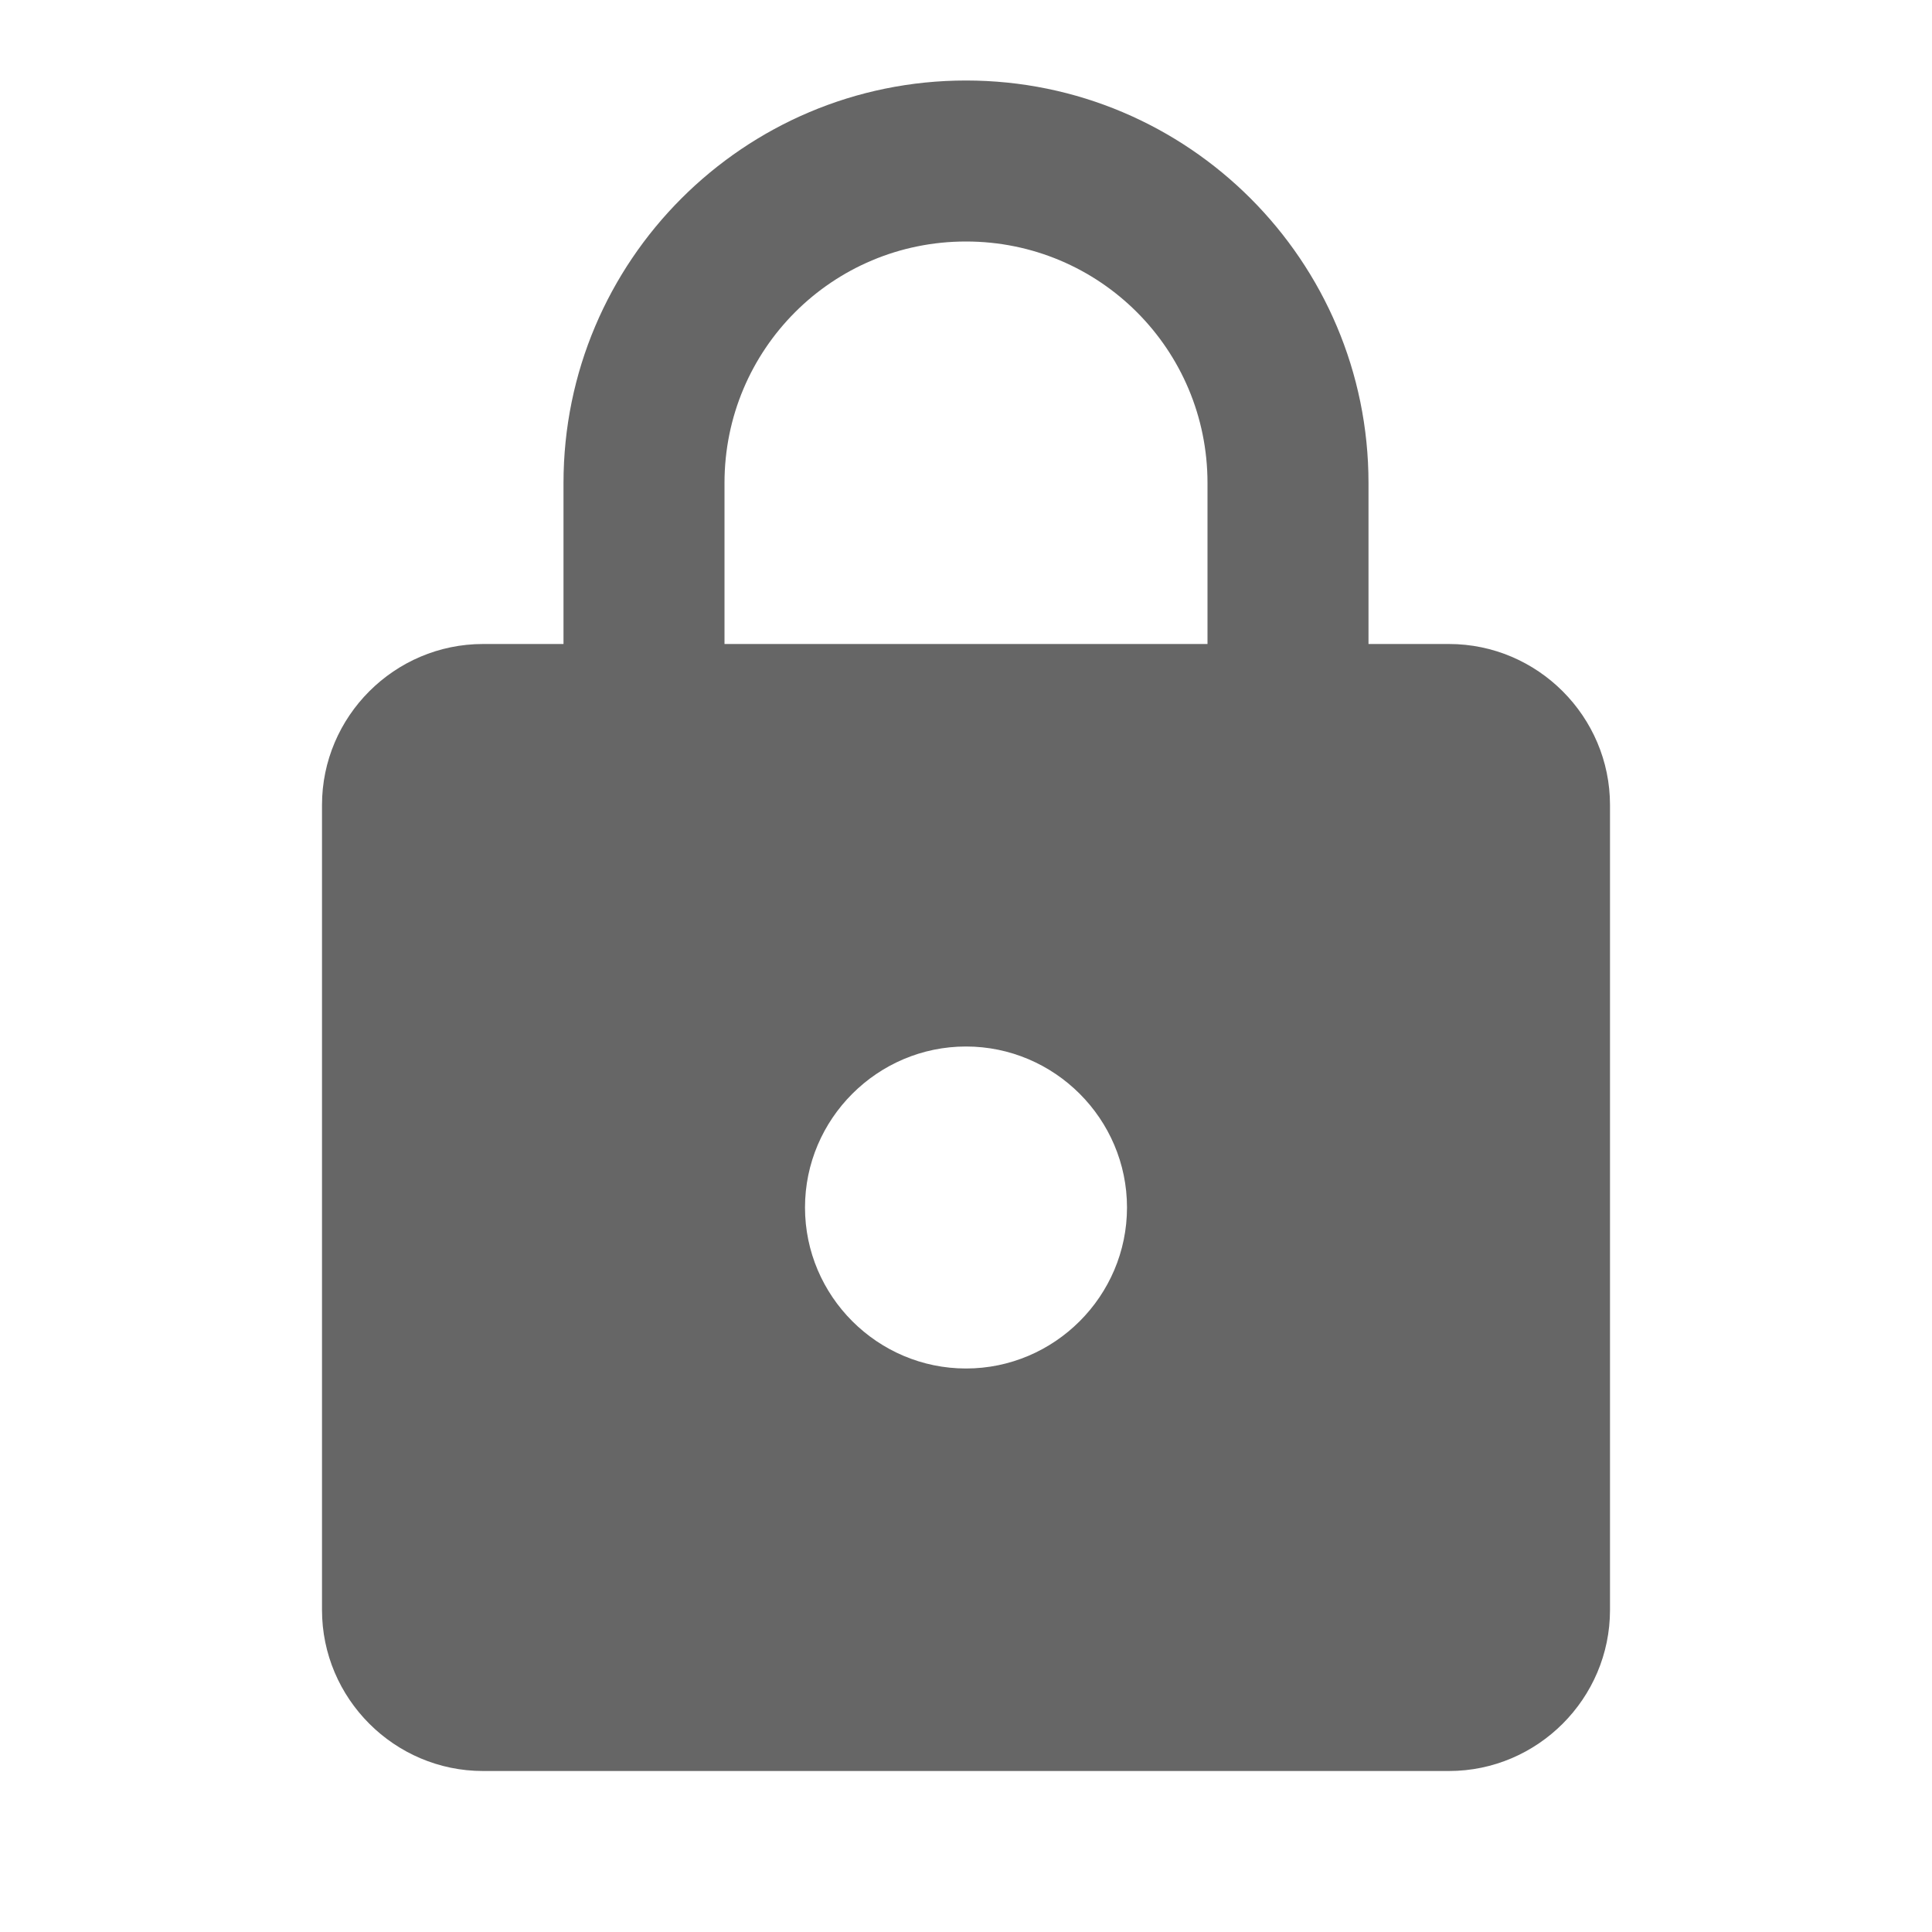
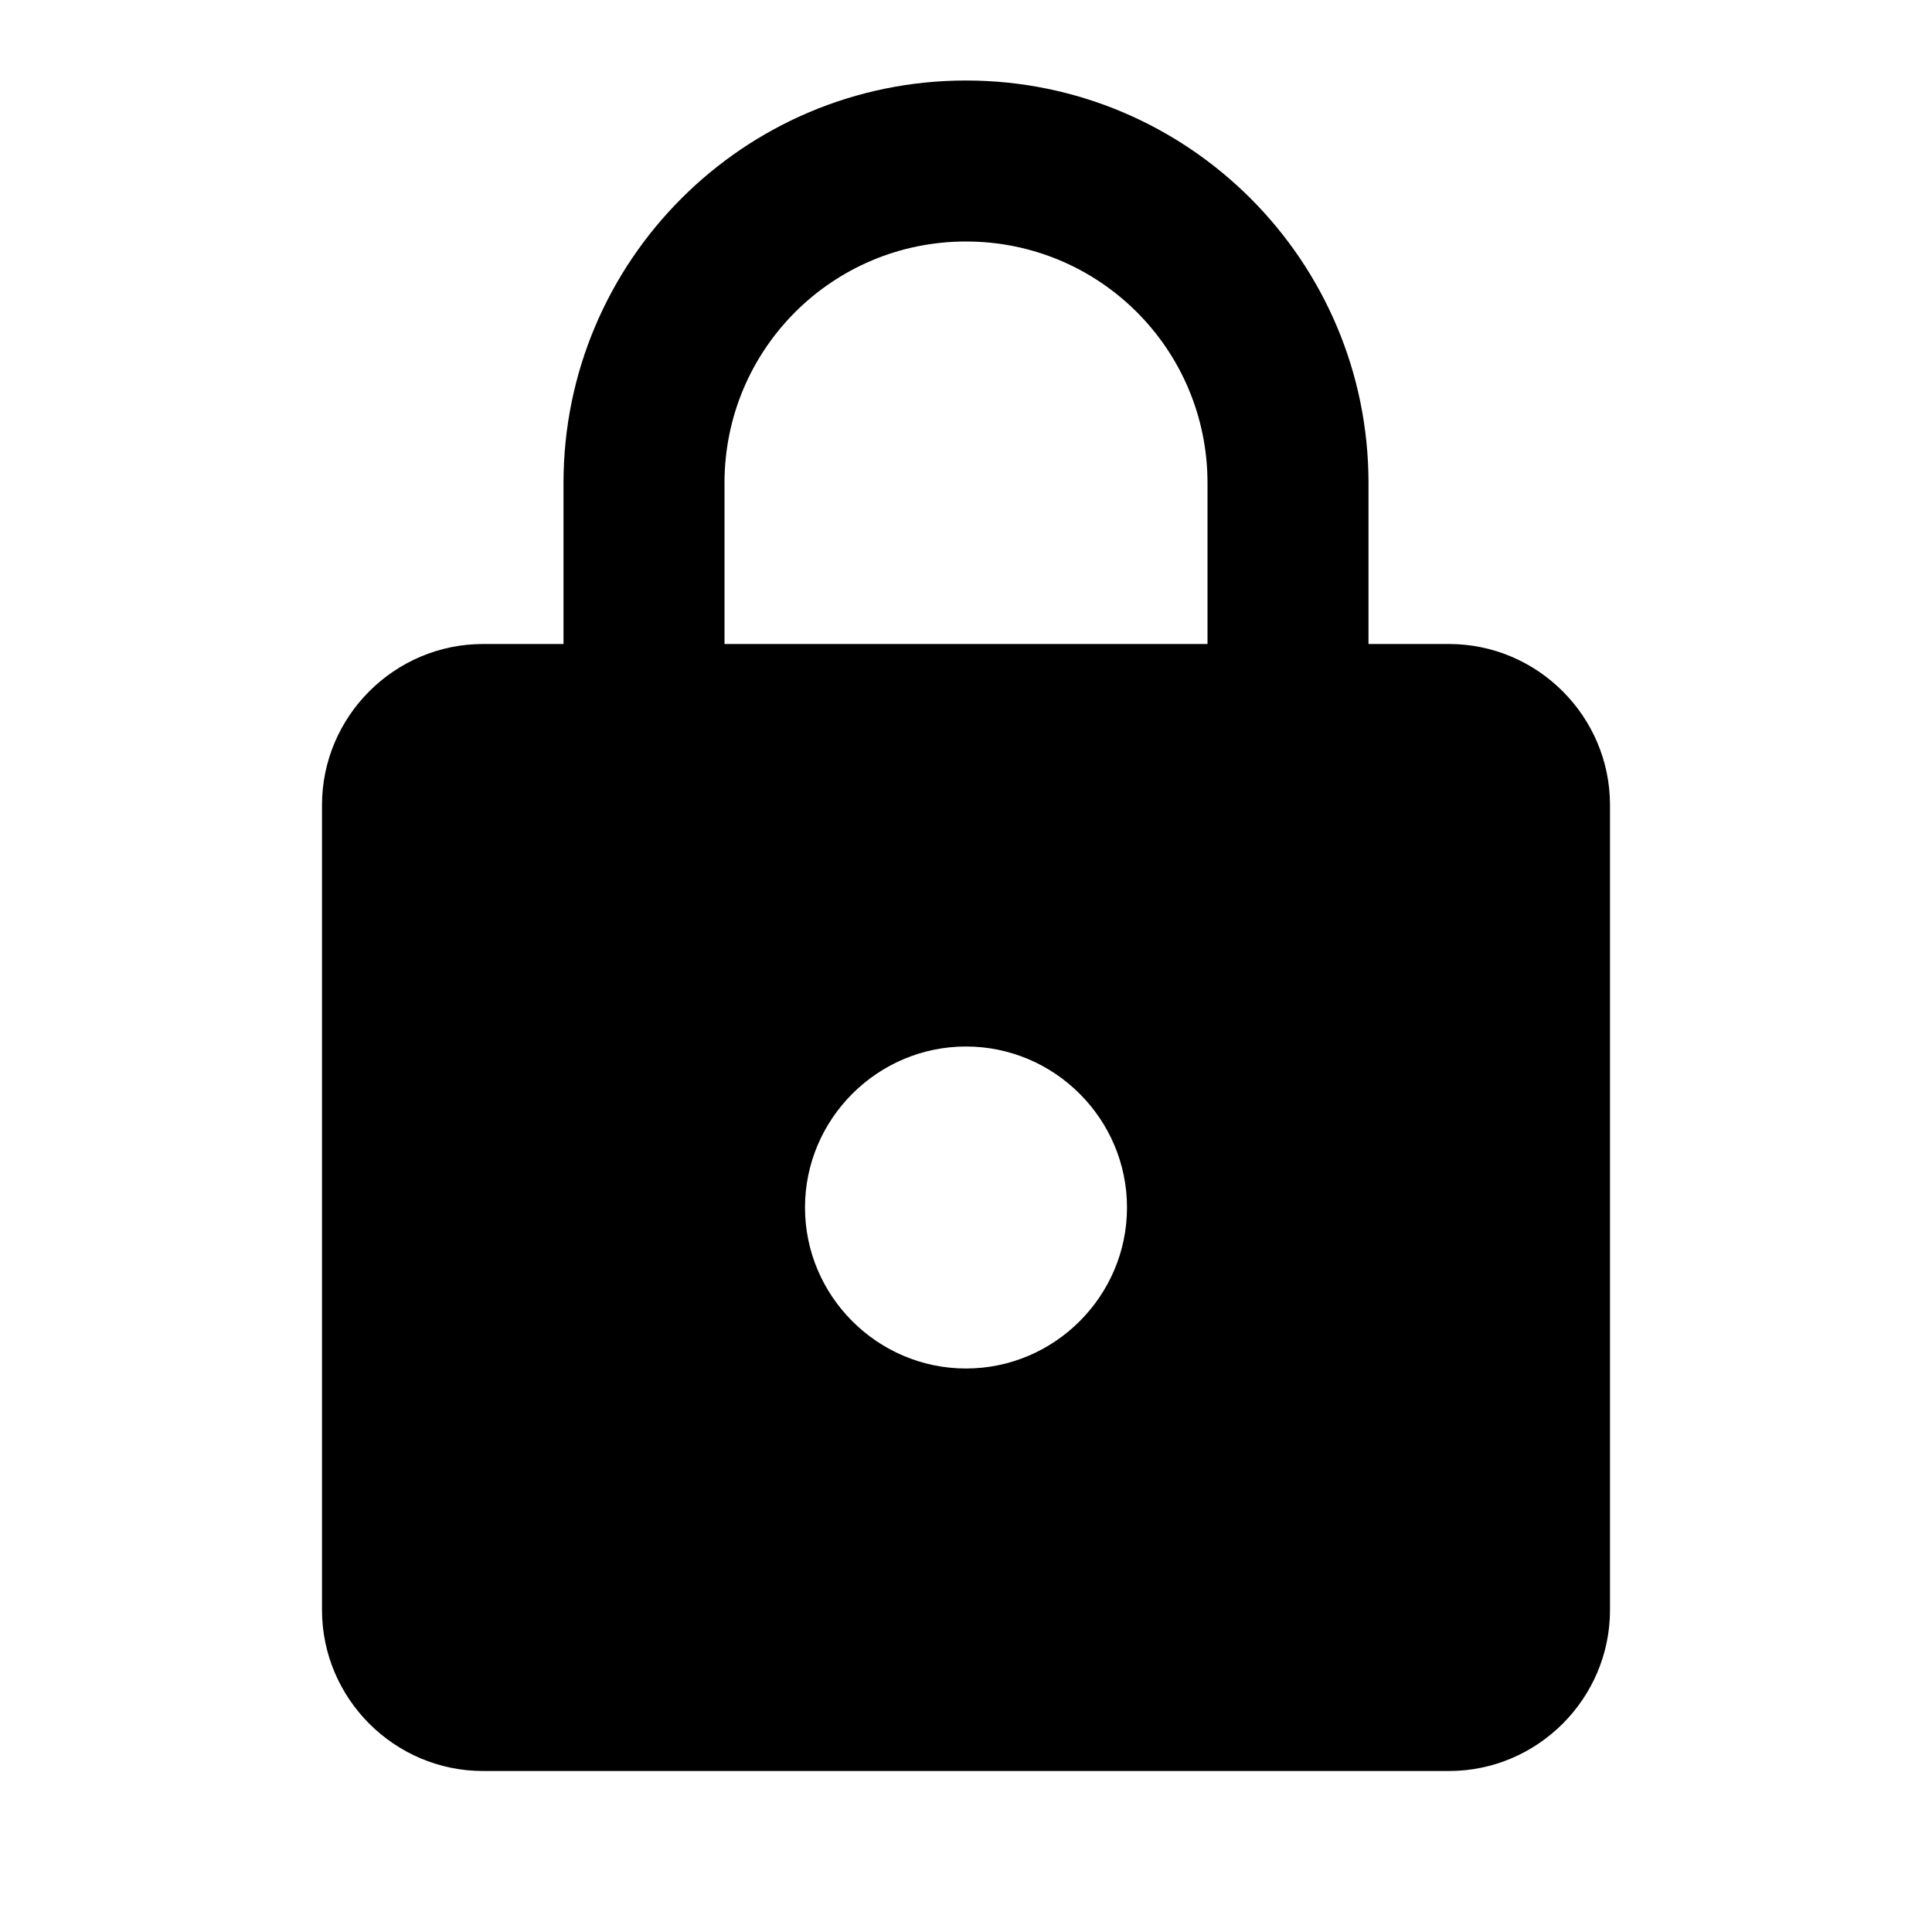
- <svg xmlns="http://www.w3.org/2000/svg" width="24" height="24" viewBox="0 0 24 24" fill="none">
-   <path fill="#666666" d="M18 8h-1V6c0-2.76-2.24-5-5-5S7 3.24 7 6v2H6c-1.1 0-2 .9-2 2v10c0 1.1.9 2 2 2h12c1.1 0 2-.9 2-2V10c0-1.1-.9-2-2-2zm-6 9c-1.1 0-2-.9-2-2s.9-2 2-2 2 .9 2 2-.9 2-2 2zM9 8V6c0-1.66 1.34-3 3-3s3 1.34 3 3v2H9z" />
+ <svg xmlns="http://www.w3.org/2000/svg" width="24" height="24" viewBox="0 0 24 24">
+   <path d="M18 8h-1V6c0-2.76-2.24-5-5-5S7 3.24 7 6v2H6c-1.1 0-2 .9-2 2v10c0 1.1.9 2 2 2h12c1.1 0 2-.9 2-2V10c0-1.1-.9-2-2-2zm-6 9c-1.1 0-2-.9-2-2s.9-2 2-2 2 .9 2 2-.9 2-2 2zM9 8V6c0-1.66 1.34-3 3-3s3 1.34 3 3v2H9z" />
</svg>
